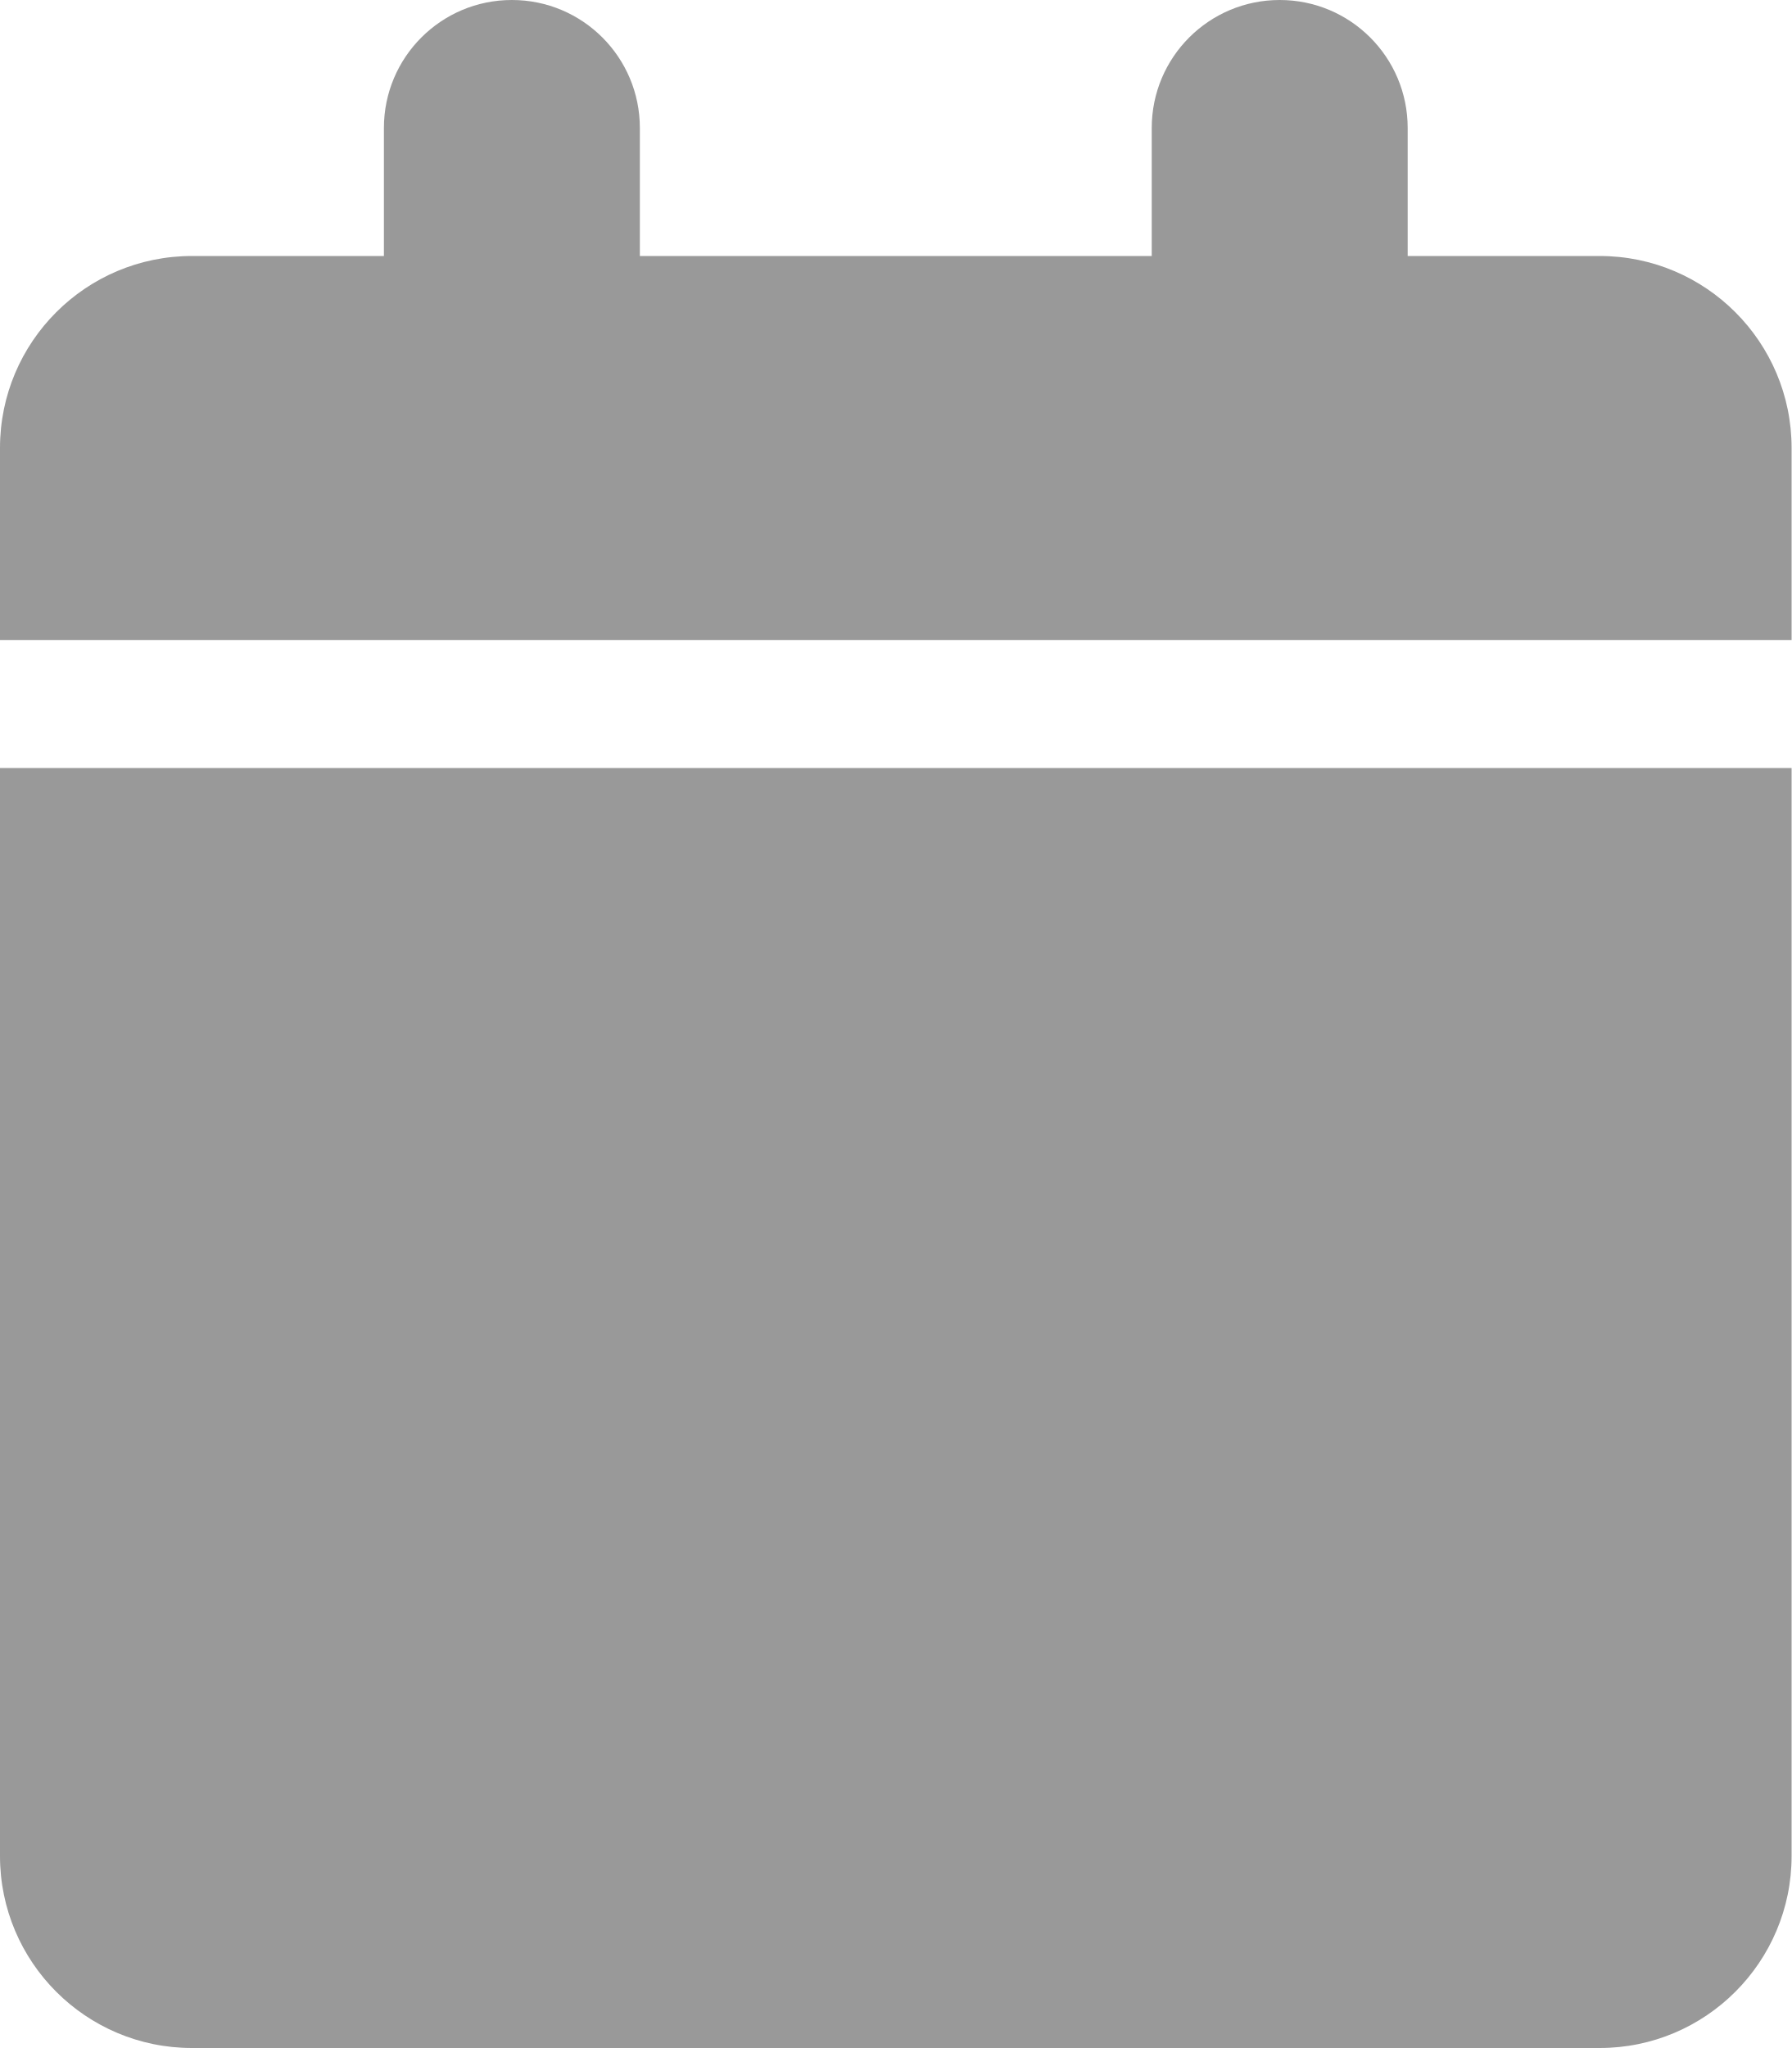
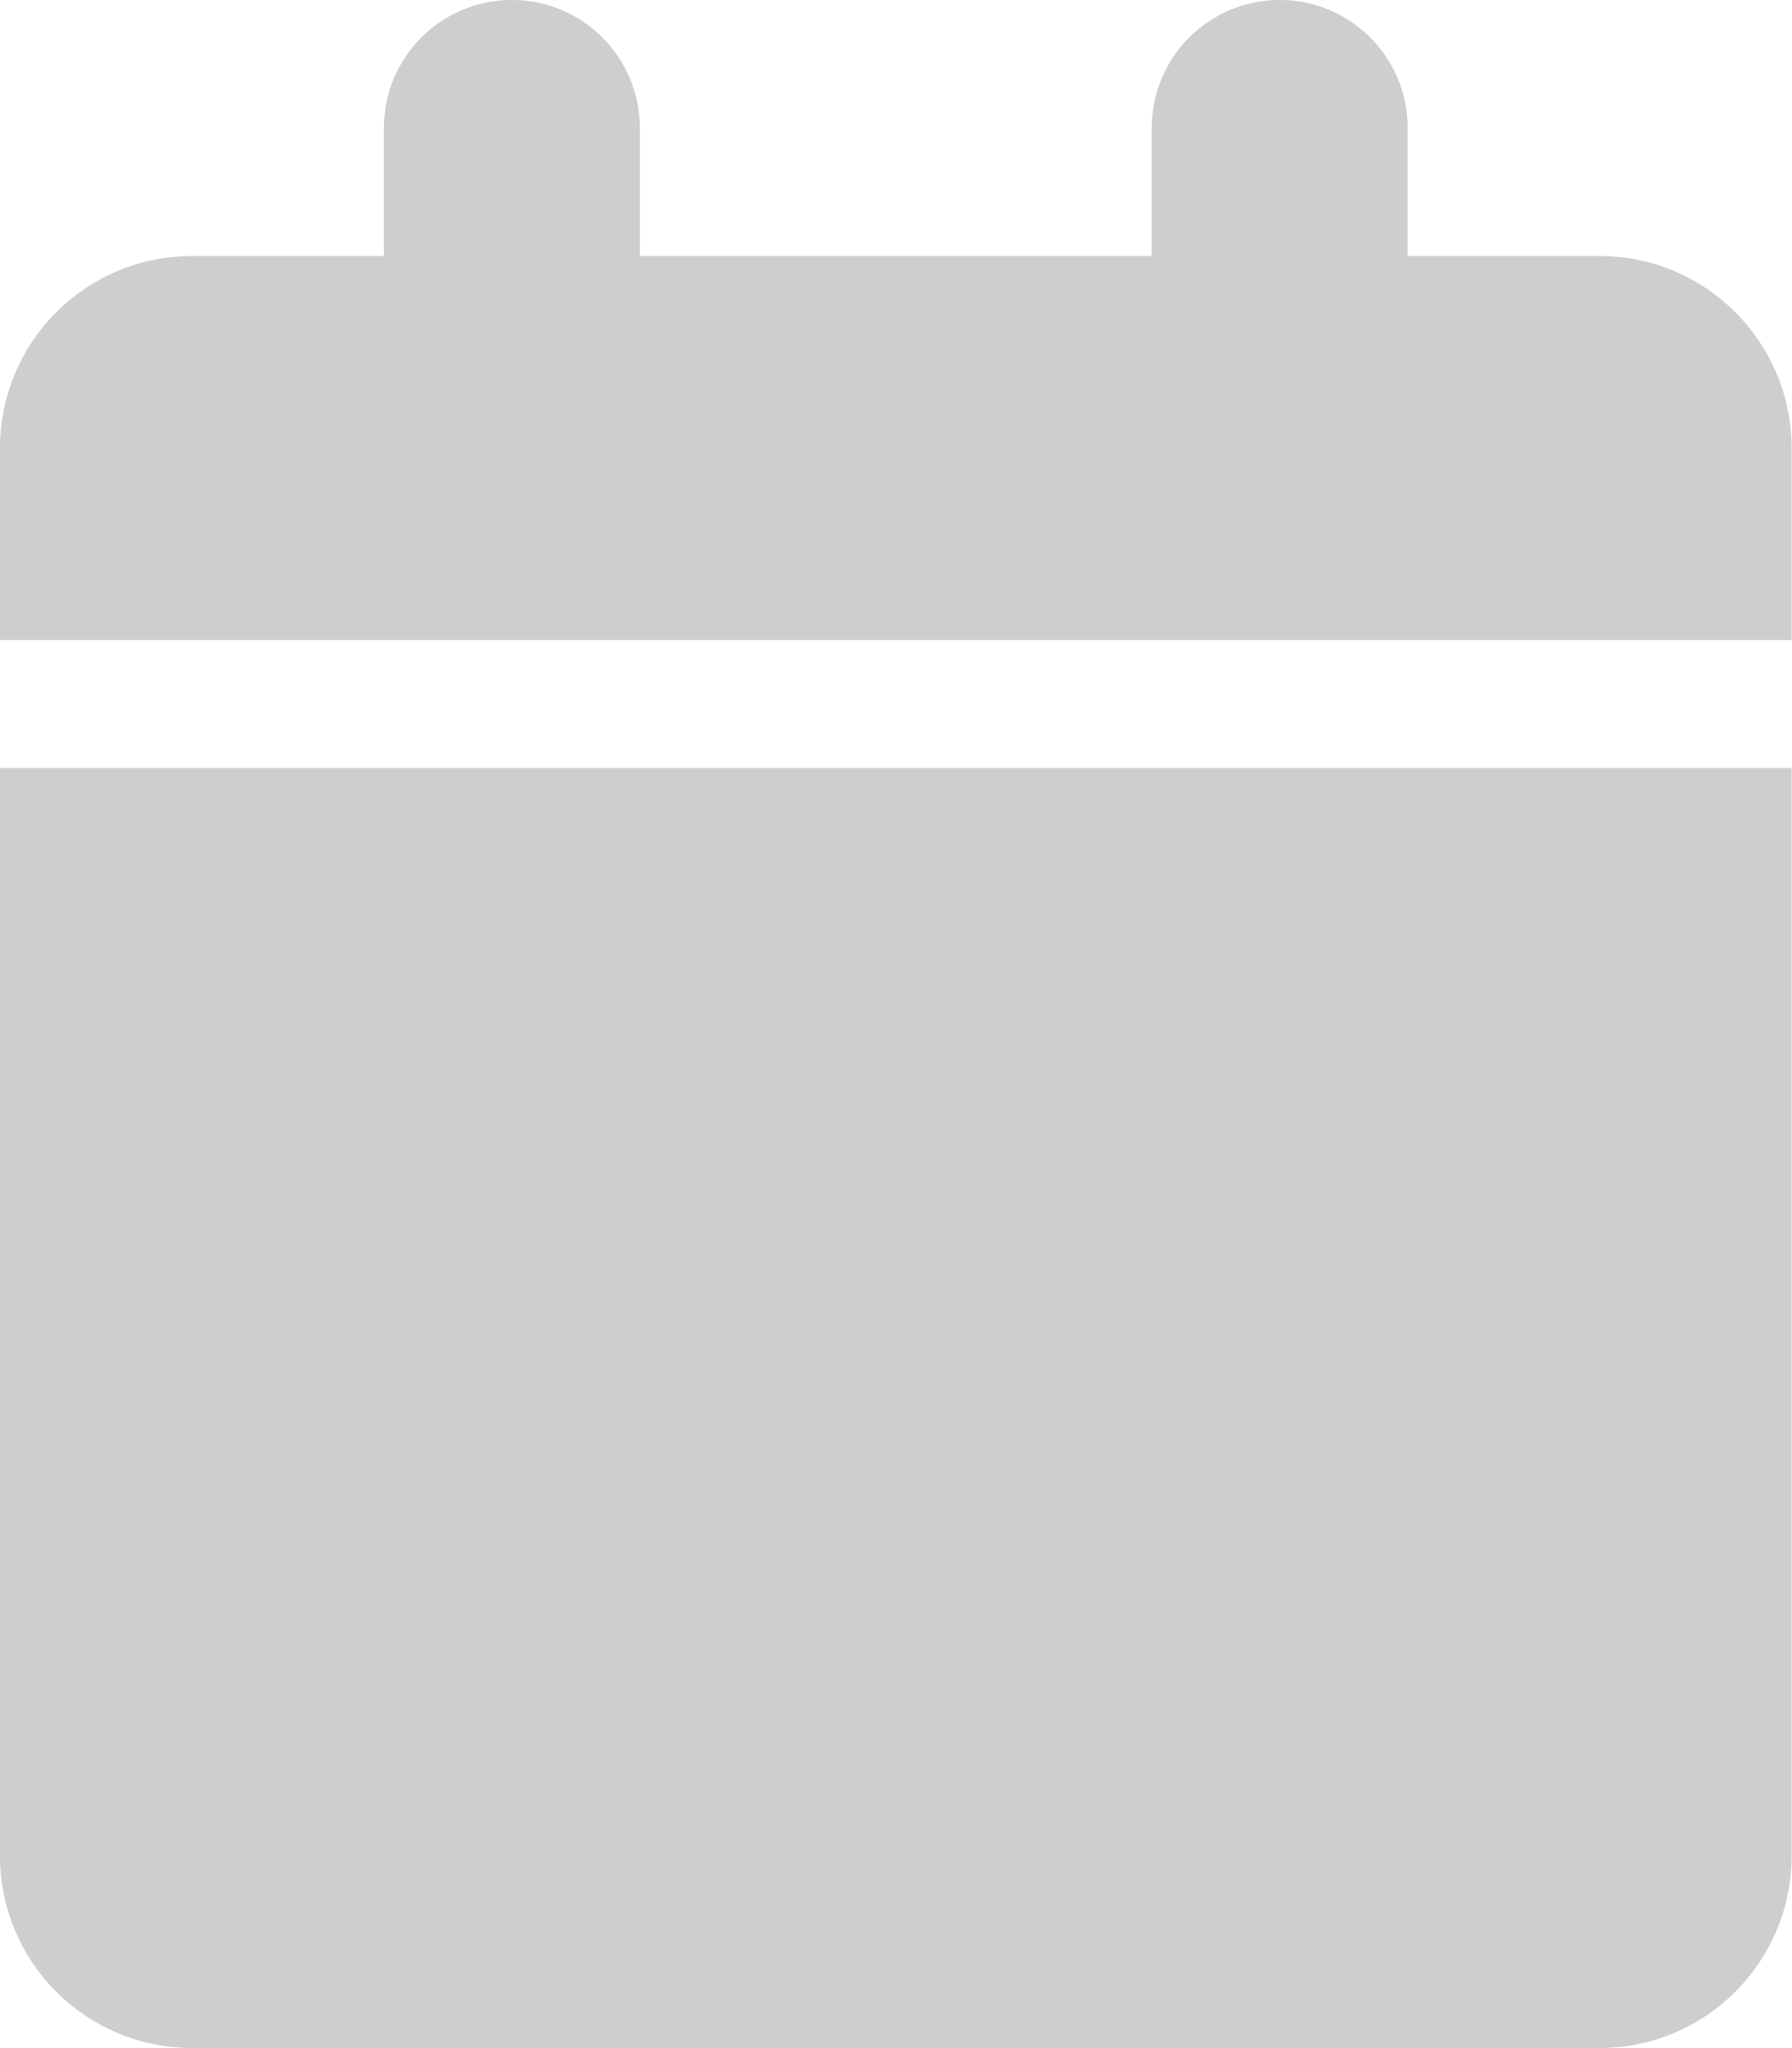
- <svg xmlns="http://www.w3.org/2000/svg" fill="#999999" viewBox="0 0 448 512">
+ <svg xmlns="http://www.w3.org/2000/svg" fill="#cecece" viewBox="0 0 448 512">
  <path d="M96 32C96 14.33 110.3 0 128 0C145.7 0 160 14.33 160 32V64H288V32C288 14.33 302.3 0 320 0C337.7 0 352 14.33 352 32V64H400C426.5 64 448 85.49 448 112V160H0V112C0 85.49 21.49 64 48 64H96V32zM448 464C448 490.5 426.5 512 400 512H48C21.49 512 0 490.5 0 464V192H448V464z" />
</svg>
